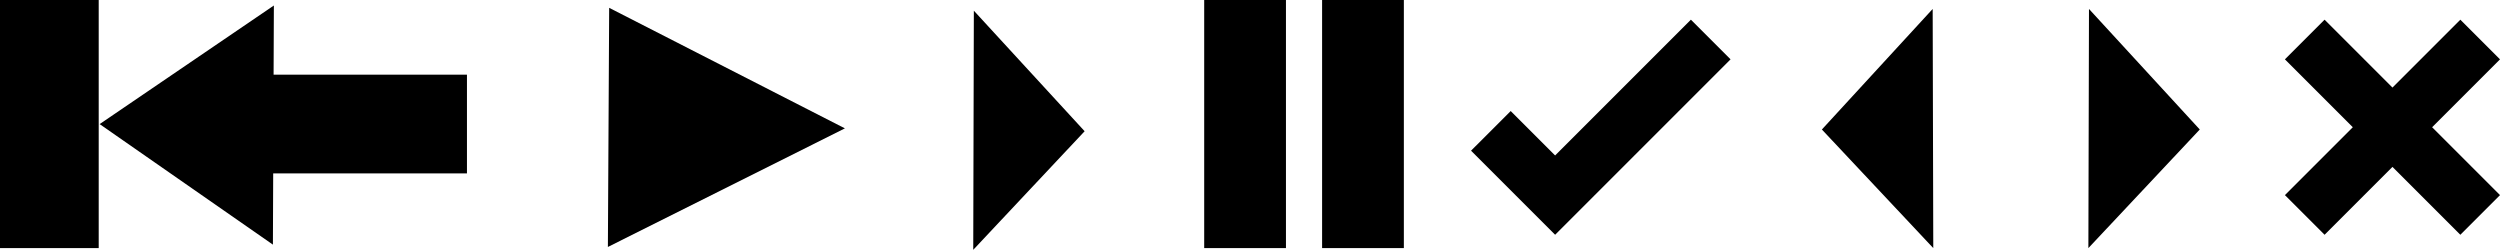
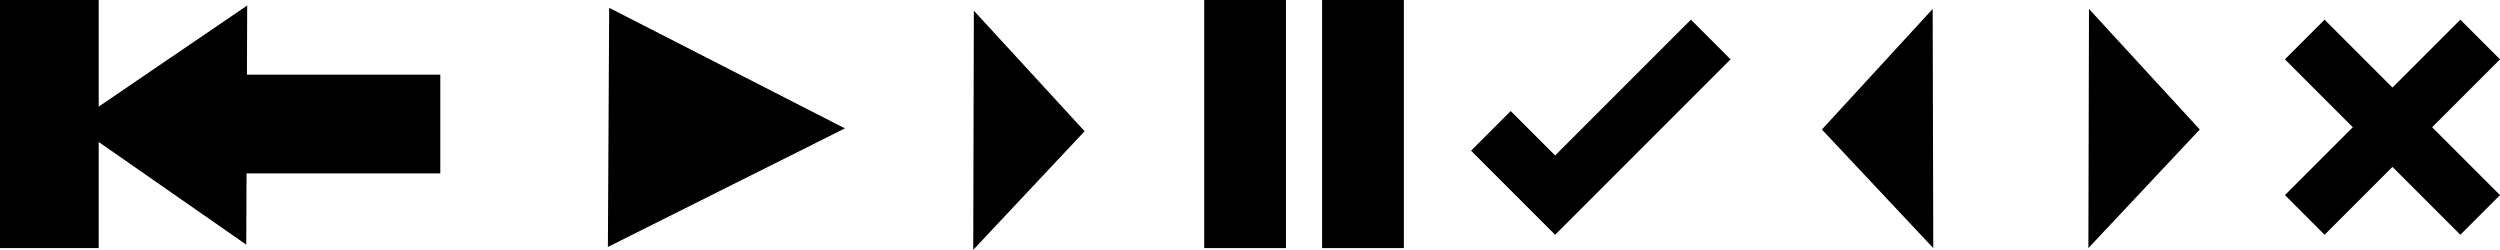
<svg xmlns="http://www.w3.org/2000/svg" width="297.853mm" height="29.764mm" viewBox="0 0 297.853 29.764" id="svg2" version="1.1">
  <defs id="defs4" />
  <g id="layer1" transform="translate(24.62077,-16.16749)">
    <path style="opacity:1;fill:#000000;fill-opacity:1;stroke:none;stroke-width:4.665;stroke-linecap:square;stroke-linejoin:bevel;stroke-miterlimit:4;stroke-dasharray:none;stroke-dashoffset:0;stroke-opacity:1" id="path4514" d="M 75.448,87.337 39.285,107.988 39.481,66.345 Z" transform="matrix(0.7808695,0,0,0.6841754,17.12706,-28.29212)" />
-     <path style="opacity:1;fill:#000000;fill-opacity:1;stroke:none;stroke-width:2.923;stroke-linecap:square;stroke-linejoin:bevel;stroke-miterlimit:4;stroke-dasharray:none;stroke-dashoffset:0;stroke-opacity:1" d="m 8.007,16.823 -20.755,14.129 20.642,14.362 0.034,-8.489 23.085,0 0,-11.759 -23.038,0 0.033,-8.243 z" id="path4522" />
-     <rect transform="rotate(-90)" style="opacity:1;fill:#000000;fill-opacity:1;stroke:none;stroke-width:7.253;stroke-linecap:square;stroke-linejoin:bevel;stroke-miterlimit:4;stroke-dasharray:none;stroke-dashoffset:0;stroke-opacity:1" id="rect4526" width="29.558" height="11.76" x="-45.725" y="-24.621" />
+     <path style="opacity:1;fill:#000000;fill-opacity:1;stroke:none;stroke-width:11.048;stroke-linecap:square;stroke-linejoin:bevel;stroke-miterlimit:4;stroke-dasharray:none;stroke-dashoffset:0;stroke-opacity:1" d="M 0 0 L 0 111.715 L 44.447 111.715 L 44.447 63.934 L 110.891 110.164 L 111.018 78.08 L 198.268 78.08 L 198.268 33.635 L 111.193 33.635 L 111.316 2.479 L 44.447 48.002 L 44.447 0 L 0 0 z " transform="matrix(0.2645833,0,0,0.2645833,-24.62077,16.16749)" id="path4522" />
    <path transform="matrix(0.3669882,0,0,0.6841754,76.91524,-27.95166)" d="M 75.448,87.337 39.285,107.988 39.481,66.345 Z" id="path4528" style="opacity:1;fill:#000000;fill-opacity:1;stroke:none;stroke-width:4.665;stroke-linecap:square;stroke-linejoin:bevel;stroke-miterlimit:4;stroke-dasharray:none;stroke-dashoffset:0;stroke-opacity:1" />
    <path style="opacity:1;fill:#000000;fill-opacity:1;stroke:none;stroke-width:5.467;stroke-linecap:square;stroke-linejoin:bevel;stroke-miterlimit:4;stroke-dasharray:none;stroke-dashoffset:0;stroke-opacity:1" d="m 252.332,18.513 -4.725,4.725 8.088,8.088 -8.088,8.088 4.725,4.724 8.088,-8.088 8.088,8.088 4.725,-4.724 -8.088,-8.088 8.088,-8.088 -4.725,-4.725 -8.088,8.088 -8.088,-8.088 z" id="rect4530" />
    <path style="opacity:1;fill:#000000;fill-opacity:1;stroke:none;stroke-width:4.665;stroke-linecap:square;stroke-linejoin:bevel;stroke-miterlimit:4;stroke-dasharray:none;stroke-dashoffset:0;stroke-opacity:1" id="path4534" d="M 75.448,87.337 39.285,107.988 39.481,66.345 Z" transform="matrix(0.3669882,0,0,0.6841754,209.7739,-28.15767)" />
    <path transform="matrix(-0.3669882,0,0,0.6841754,220.1295,-28.15767)" d="M 75.448,87.337 39.285,107.988 39.481,66.345 Z" id="path4538" style="opacity:1;fill:#000000;fill-opacity:1;stroke:none;stroke-width:4.665;stroke-linecap:square;stroke-linejoin:bevel;stroke-miterlimit:4;stroke-dasharray:none;stroke-dashoffset:0;stroke-opacity:1" />
    <rect y="118.849" x="-45.725" height="9.74" width="29.558" id="rect4540" style="opacity:1;fill:#000000;fill-opacity:1;stroke:none;stroke-width:6.601;stroke-linecap:square;stroke-linejoin:bevel;stroke-miterlimit:4;stroke-dasharray:none;stroke-dashoffset:0;stroke-opacity:1" transform="rotate(-90)" />
    <rect transform="rotate(-90)" style="opacity:1;fill:#000000;fill-opacity:1;stroke:none;stroke-width:6.601;stroke-linecap:square;stroke-linejoin:bevel;stroke-miterlimit:4;stroke-dasharray:none;stroke-dashoffset:0;stroke-opacity:1" id="rect4542" width="29.558" height="9.74" x="-45.725" y="132.896" />
    <path style="opacity:1;fill:#000000;fill-opacity:1;stroke:none;stroke-width:5.467;stroke-linecap:square;stroke-linejoin:bevel;stroke-miterlimit:4;stroke-dasharray:none;stroke-dashoffset:0;stroke-opacity:1" d="m 176.834,18.513 -16.176,16.176 -5.292,-5.292 -4.725,4.724 5.292,5.292 0,5.16e-4 4.725,4.724 4.725,-4.725 16.176,-16.176 -4.725,-4.725 z" id="rect4544" />
  </g>
</svg>
